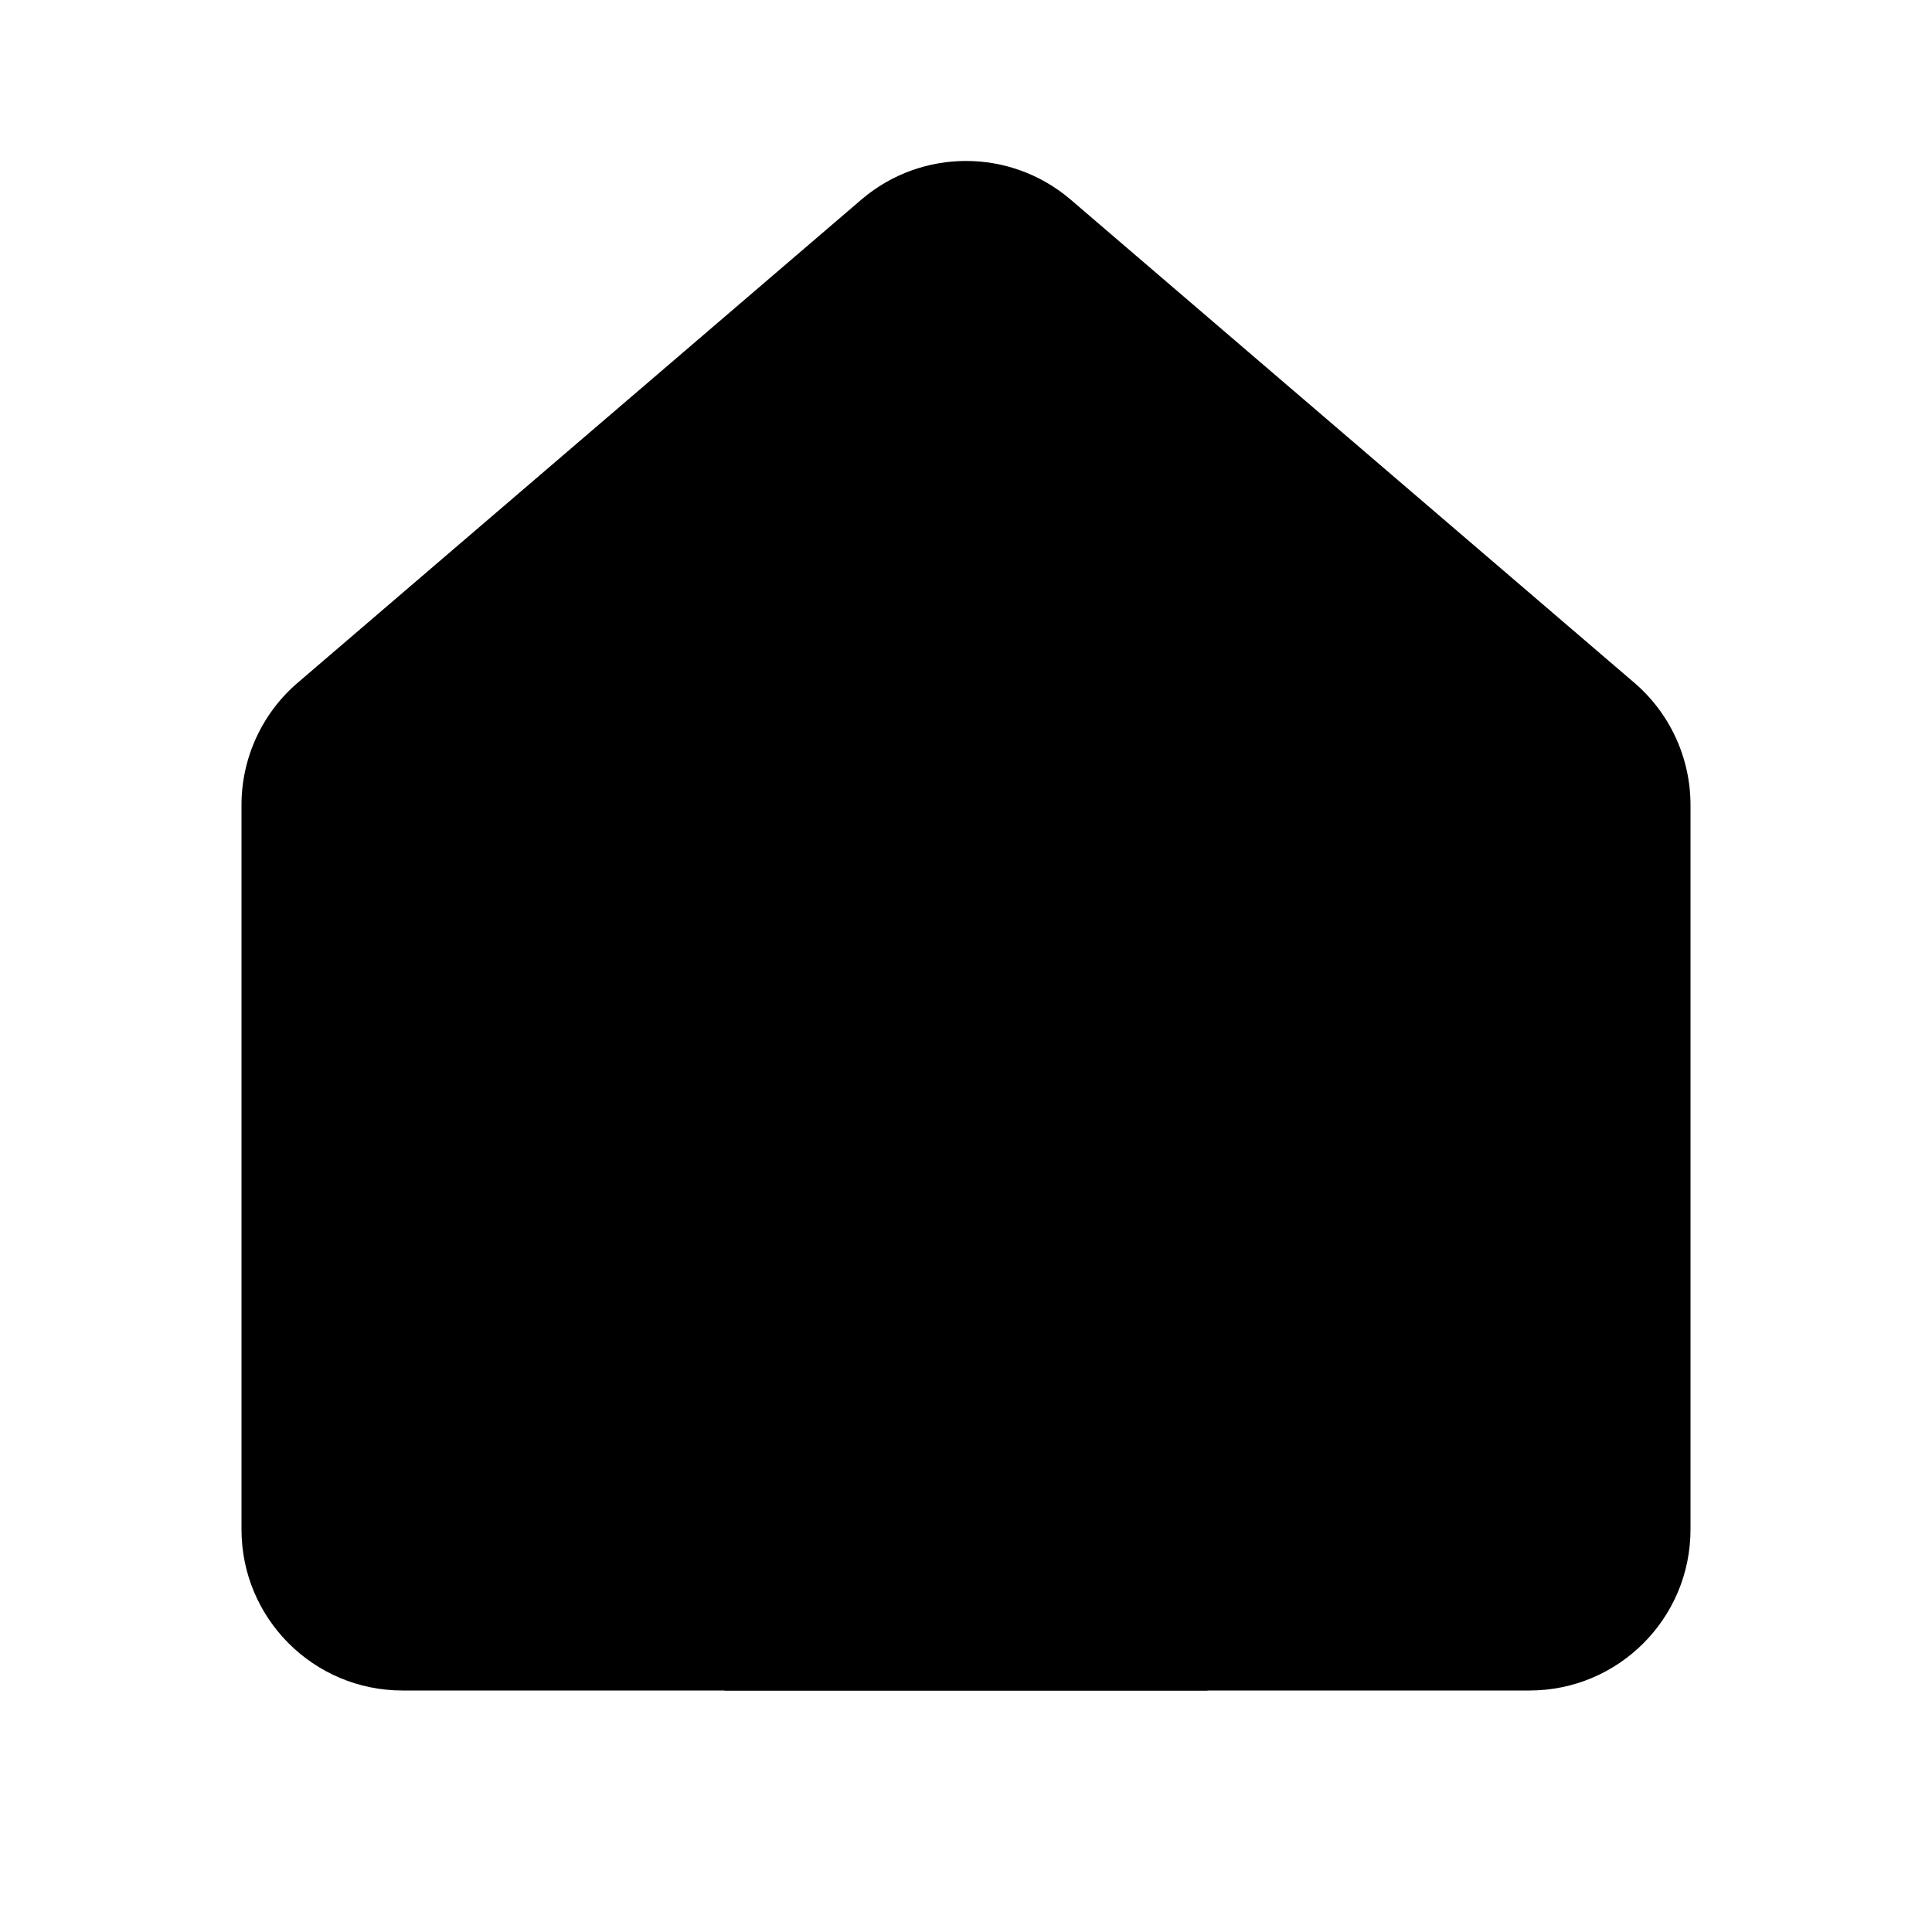
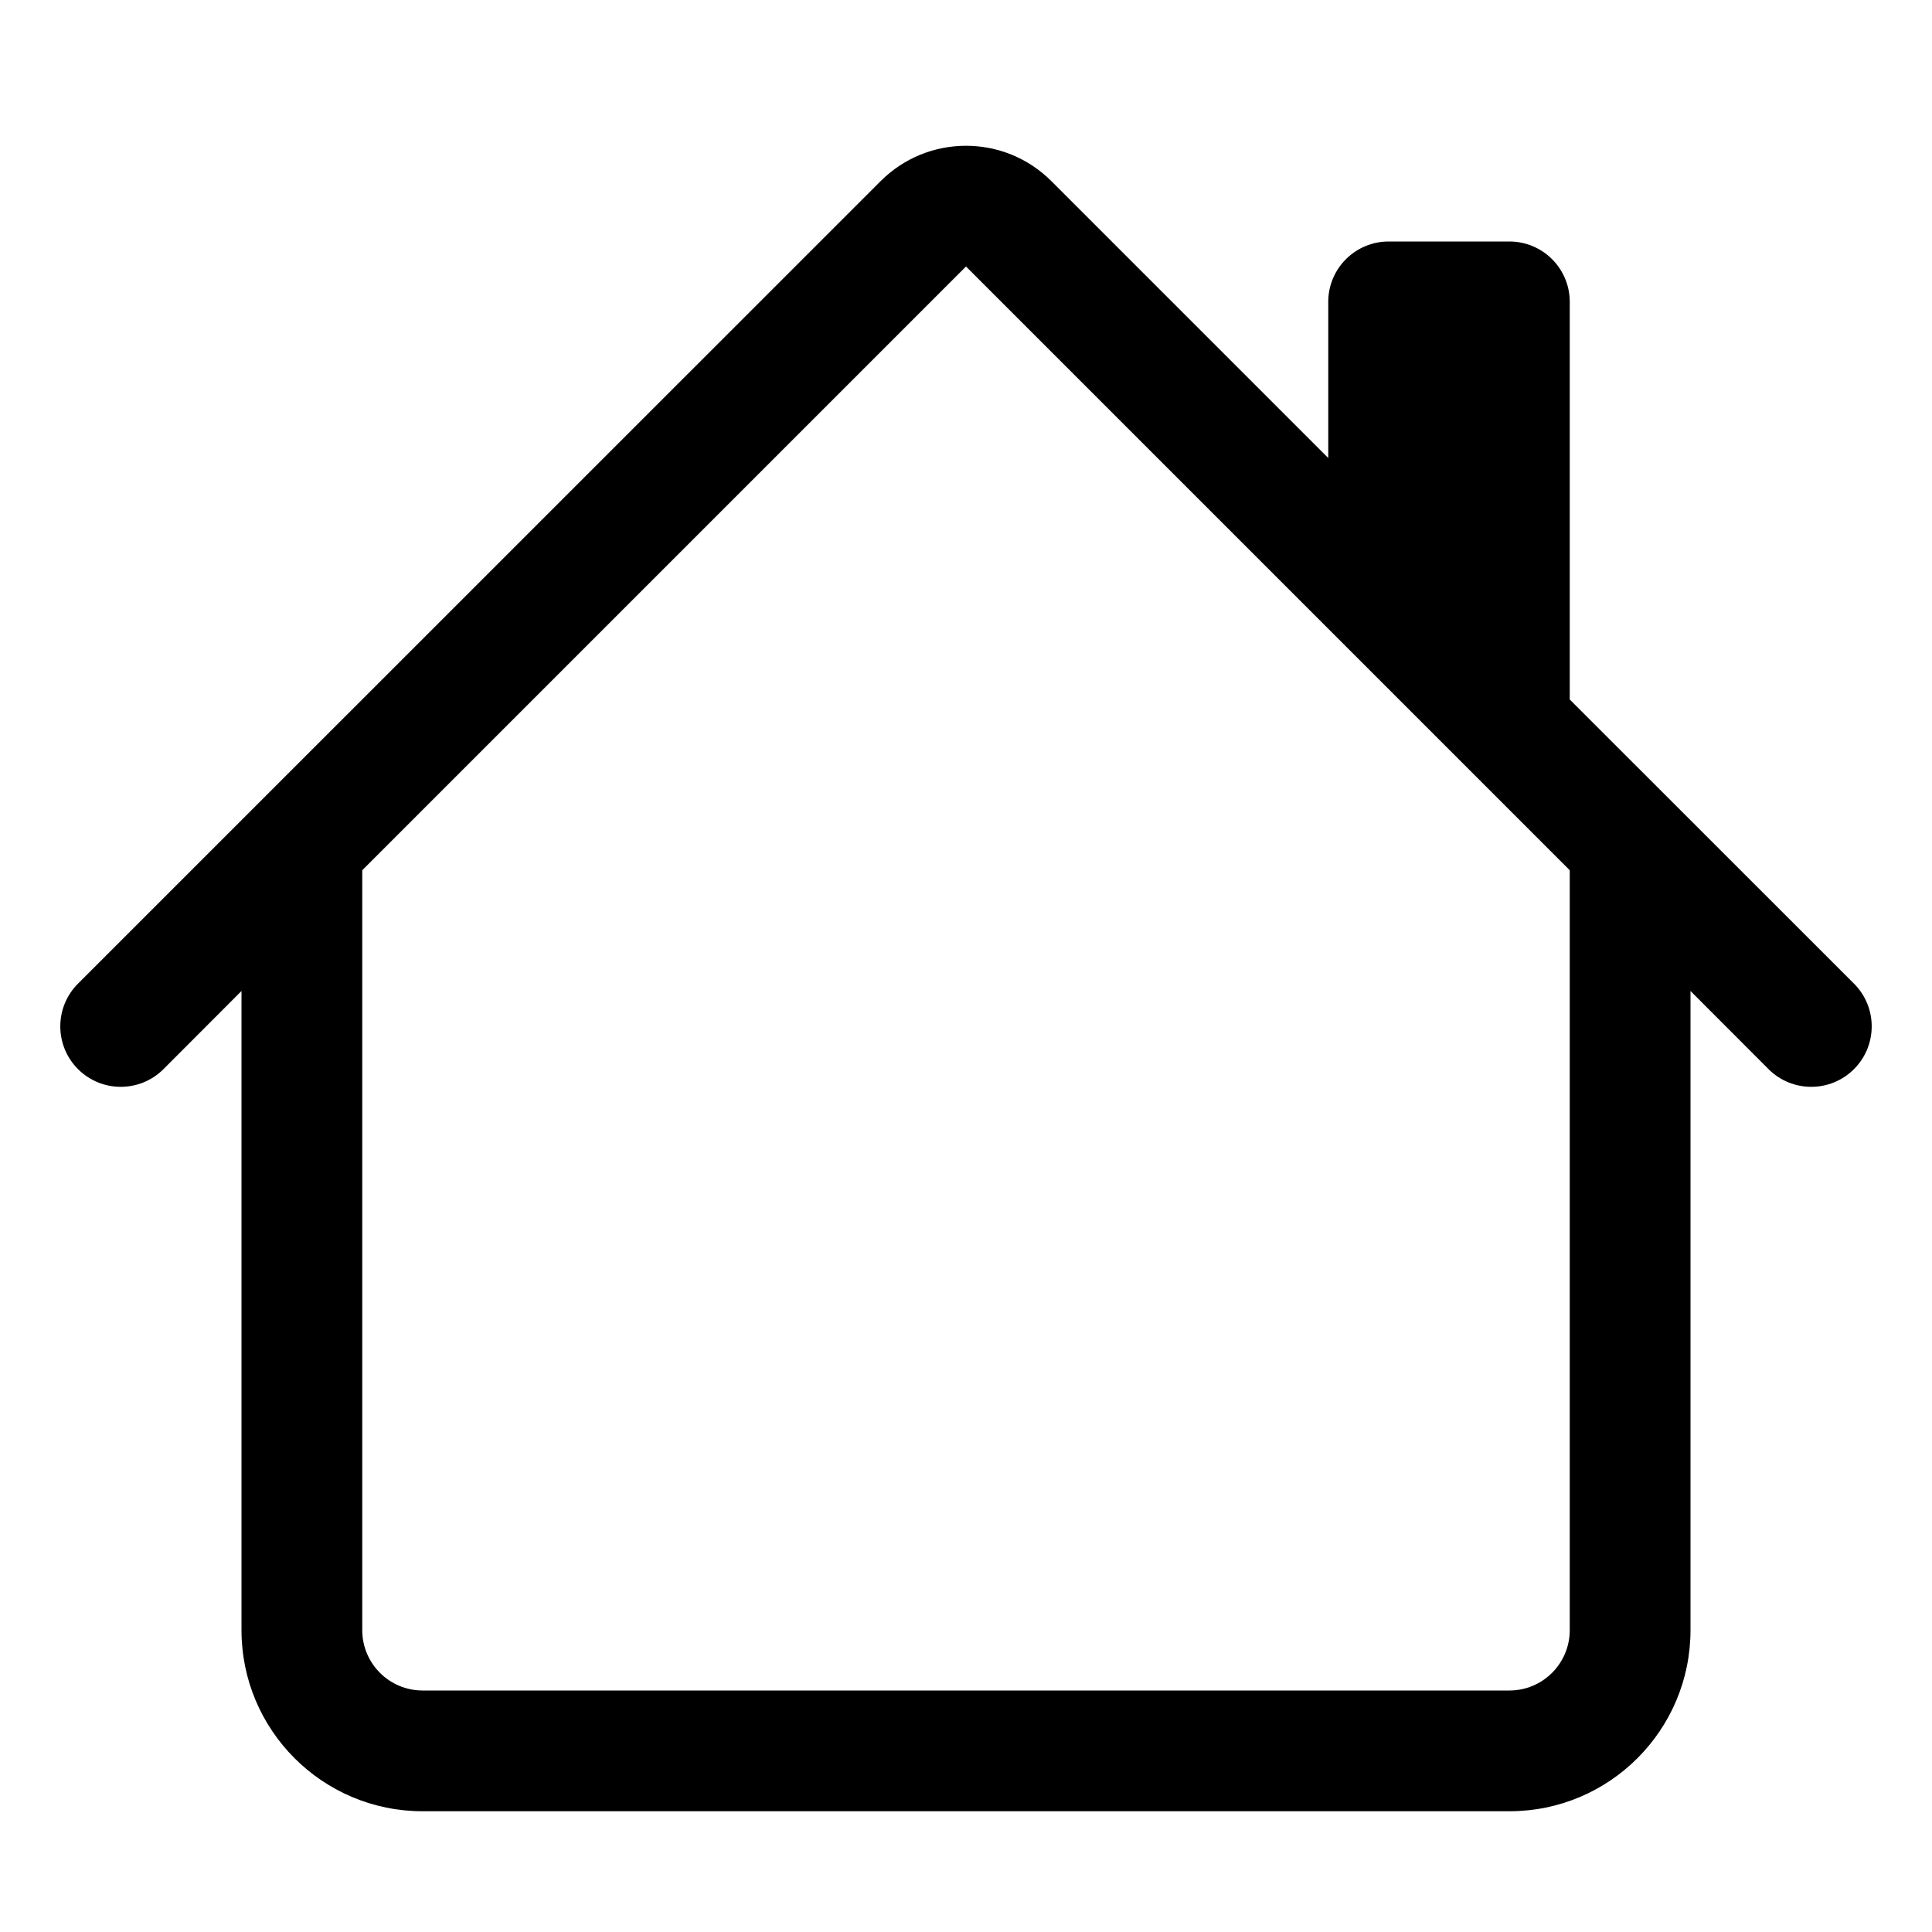
- <svg xmlns="http://www.w3.org/2000/svg" viewBox="0 0 24 24" stroke-linecap="round" stroke-linejoin="round">
-   <path d="M15 21v-8a1 1 0 0 0-1-1h-4a1 1 0 0 0-1 1v8" />
-   <path d="M3 10a2 2 0 0 1 .709-1.528l7-6a2 2 0 0 1 2.582 0l7 6A2 2 0 0 1 21 10v9a2 2 0 0 1-2 2H5a2 2 0 0 1-2-2z" />
+ <svg xmlns="http://www.w3.org/2000/svg" width="16" height="16" fill="currentColor" class="bi bi-house" viewBox="0 0 16 16">
+   <path d="M8.707 1.5a1 1 0 0 0-1.414 0L.646 8.146a.5.5 0 0 0 .708.708L2 8.207V13.5A1.5 1.5 0 0 0 3.5 15h9a1.5 1.5 0 0 0 1.5-1.5V8.207l.646.647a.5.5 0 0 0 .708-.708L13 5.793V2.5a.5.5 0 0 0-.5-.5h-1a.5.5 0 0 0-.5.5v1.293zM13 7.207V13.5a.5.5 0 0 1-.5.5h-9a.5.5 0 0 1-.5-.5V7.207l5-5z" />
</svg>
